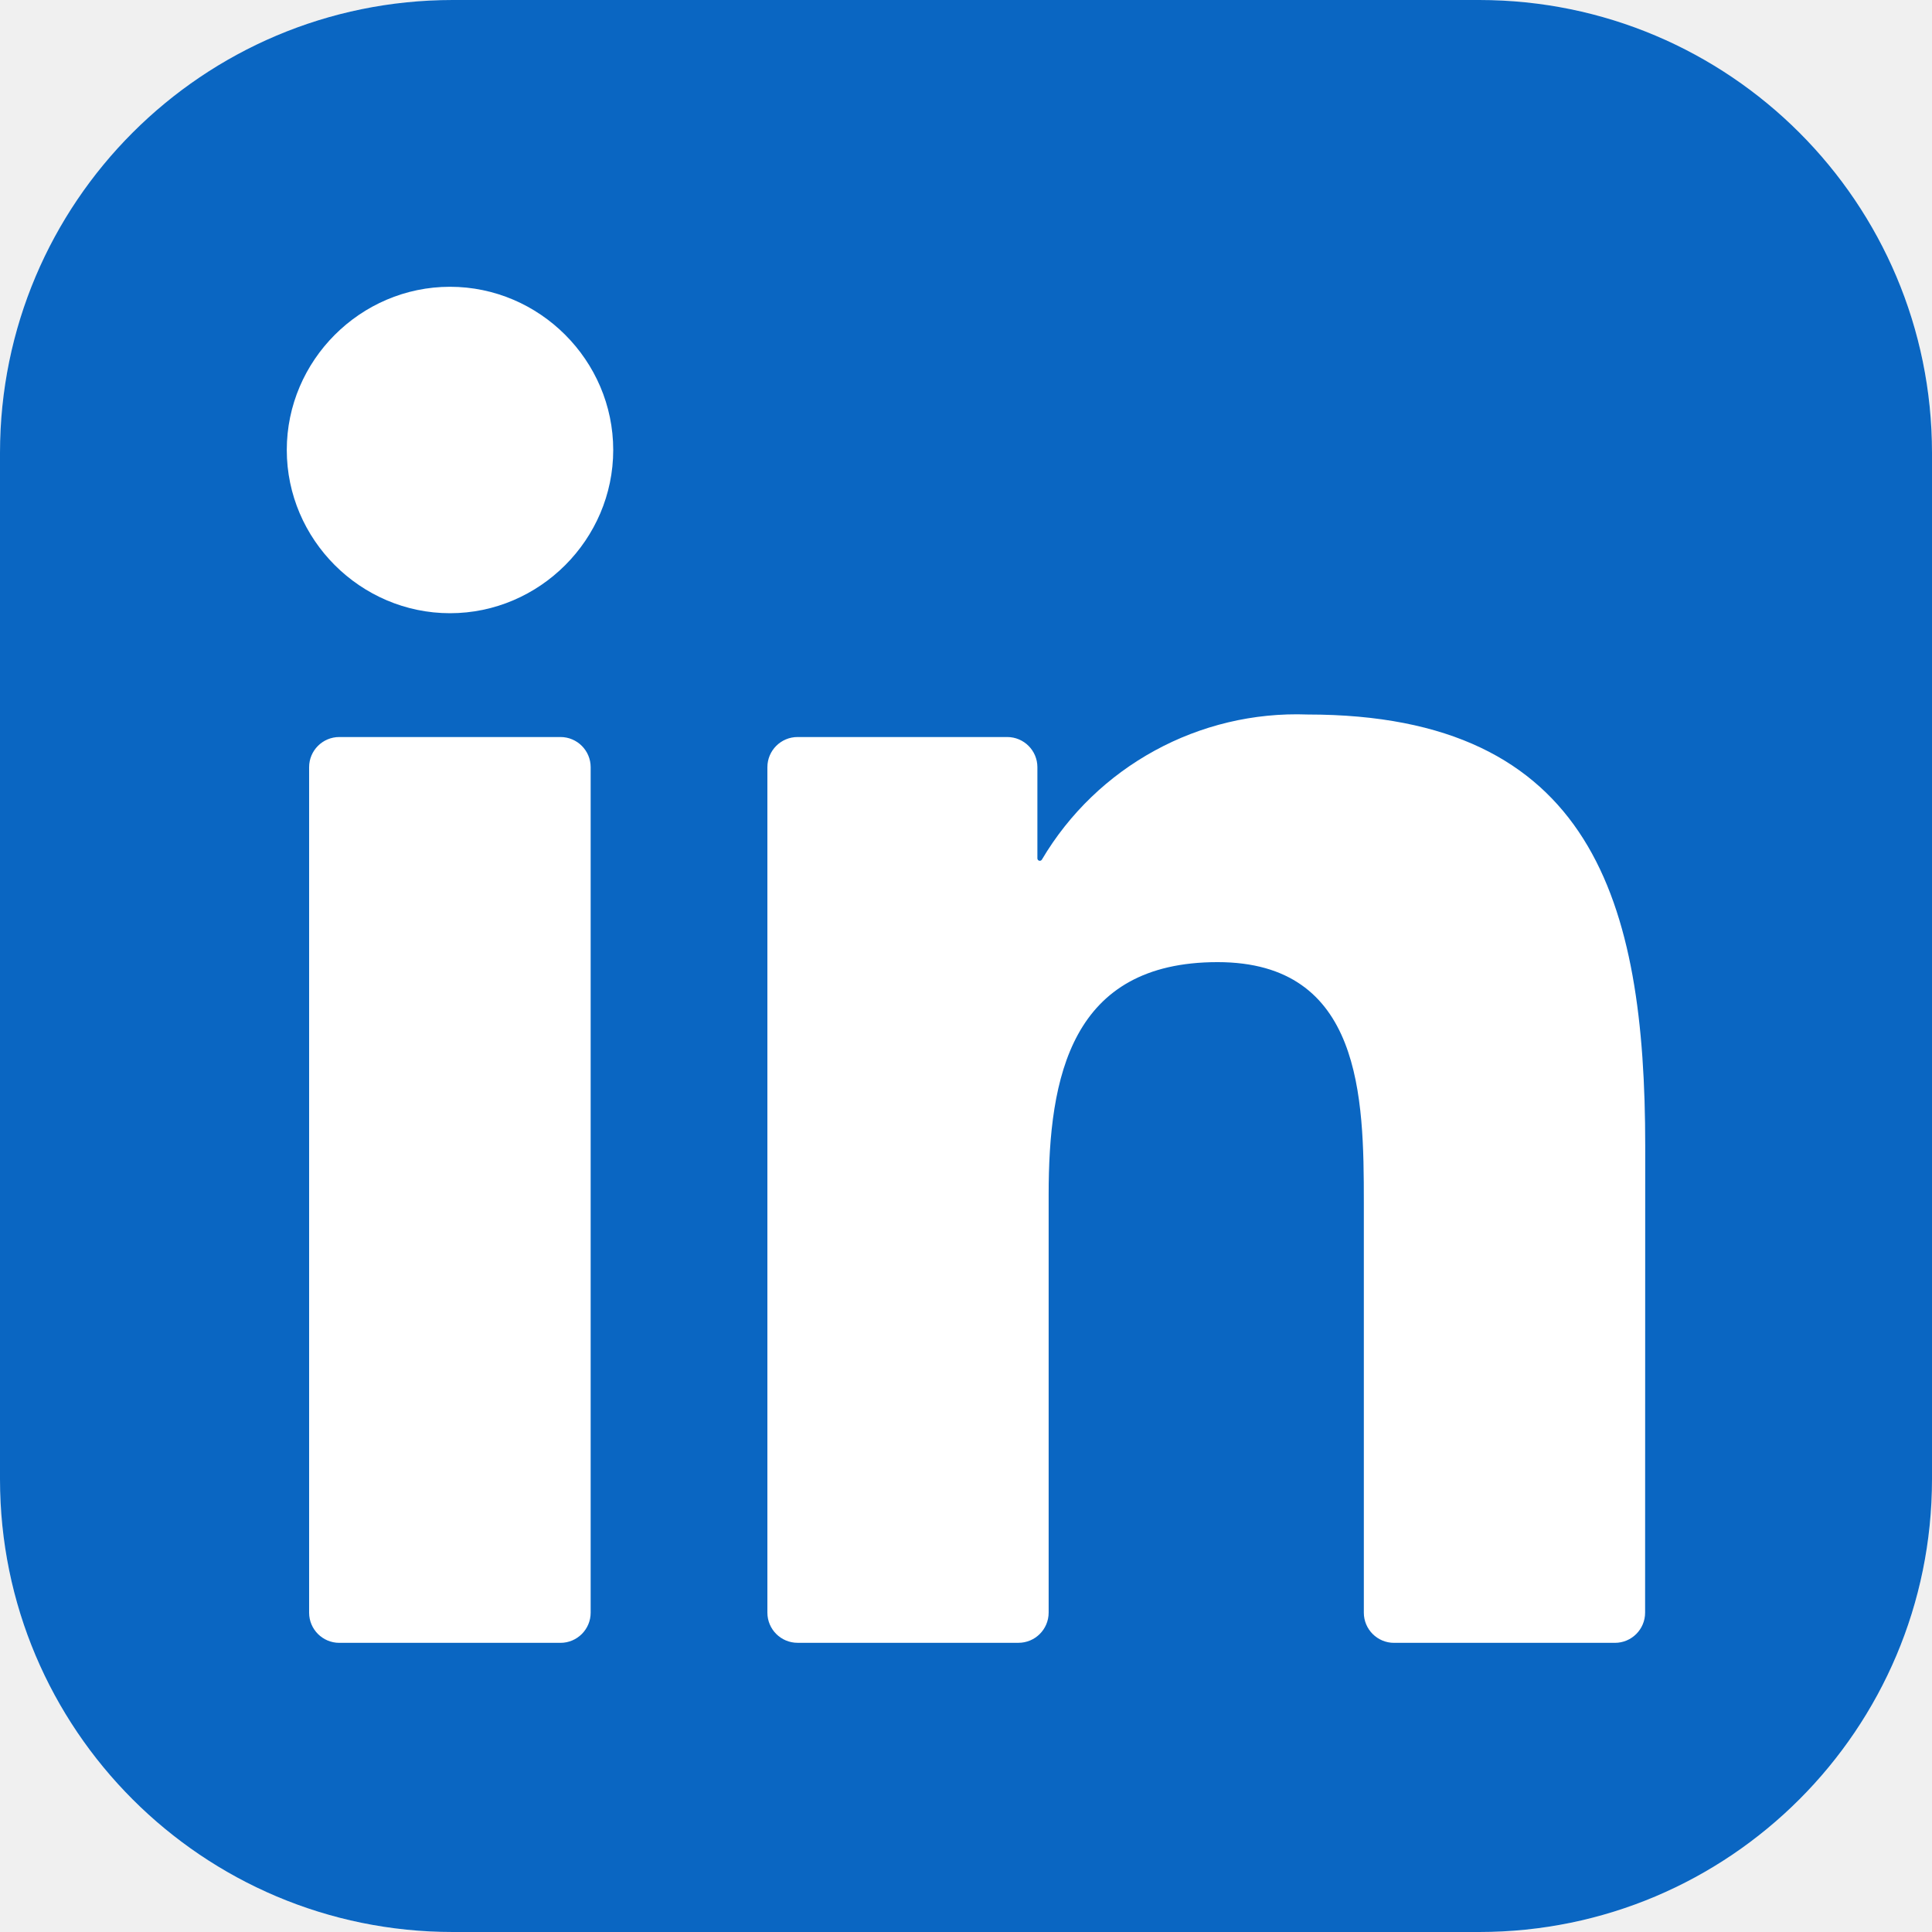
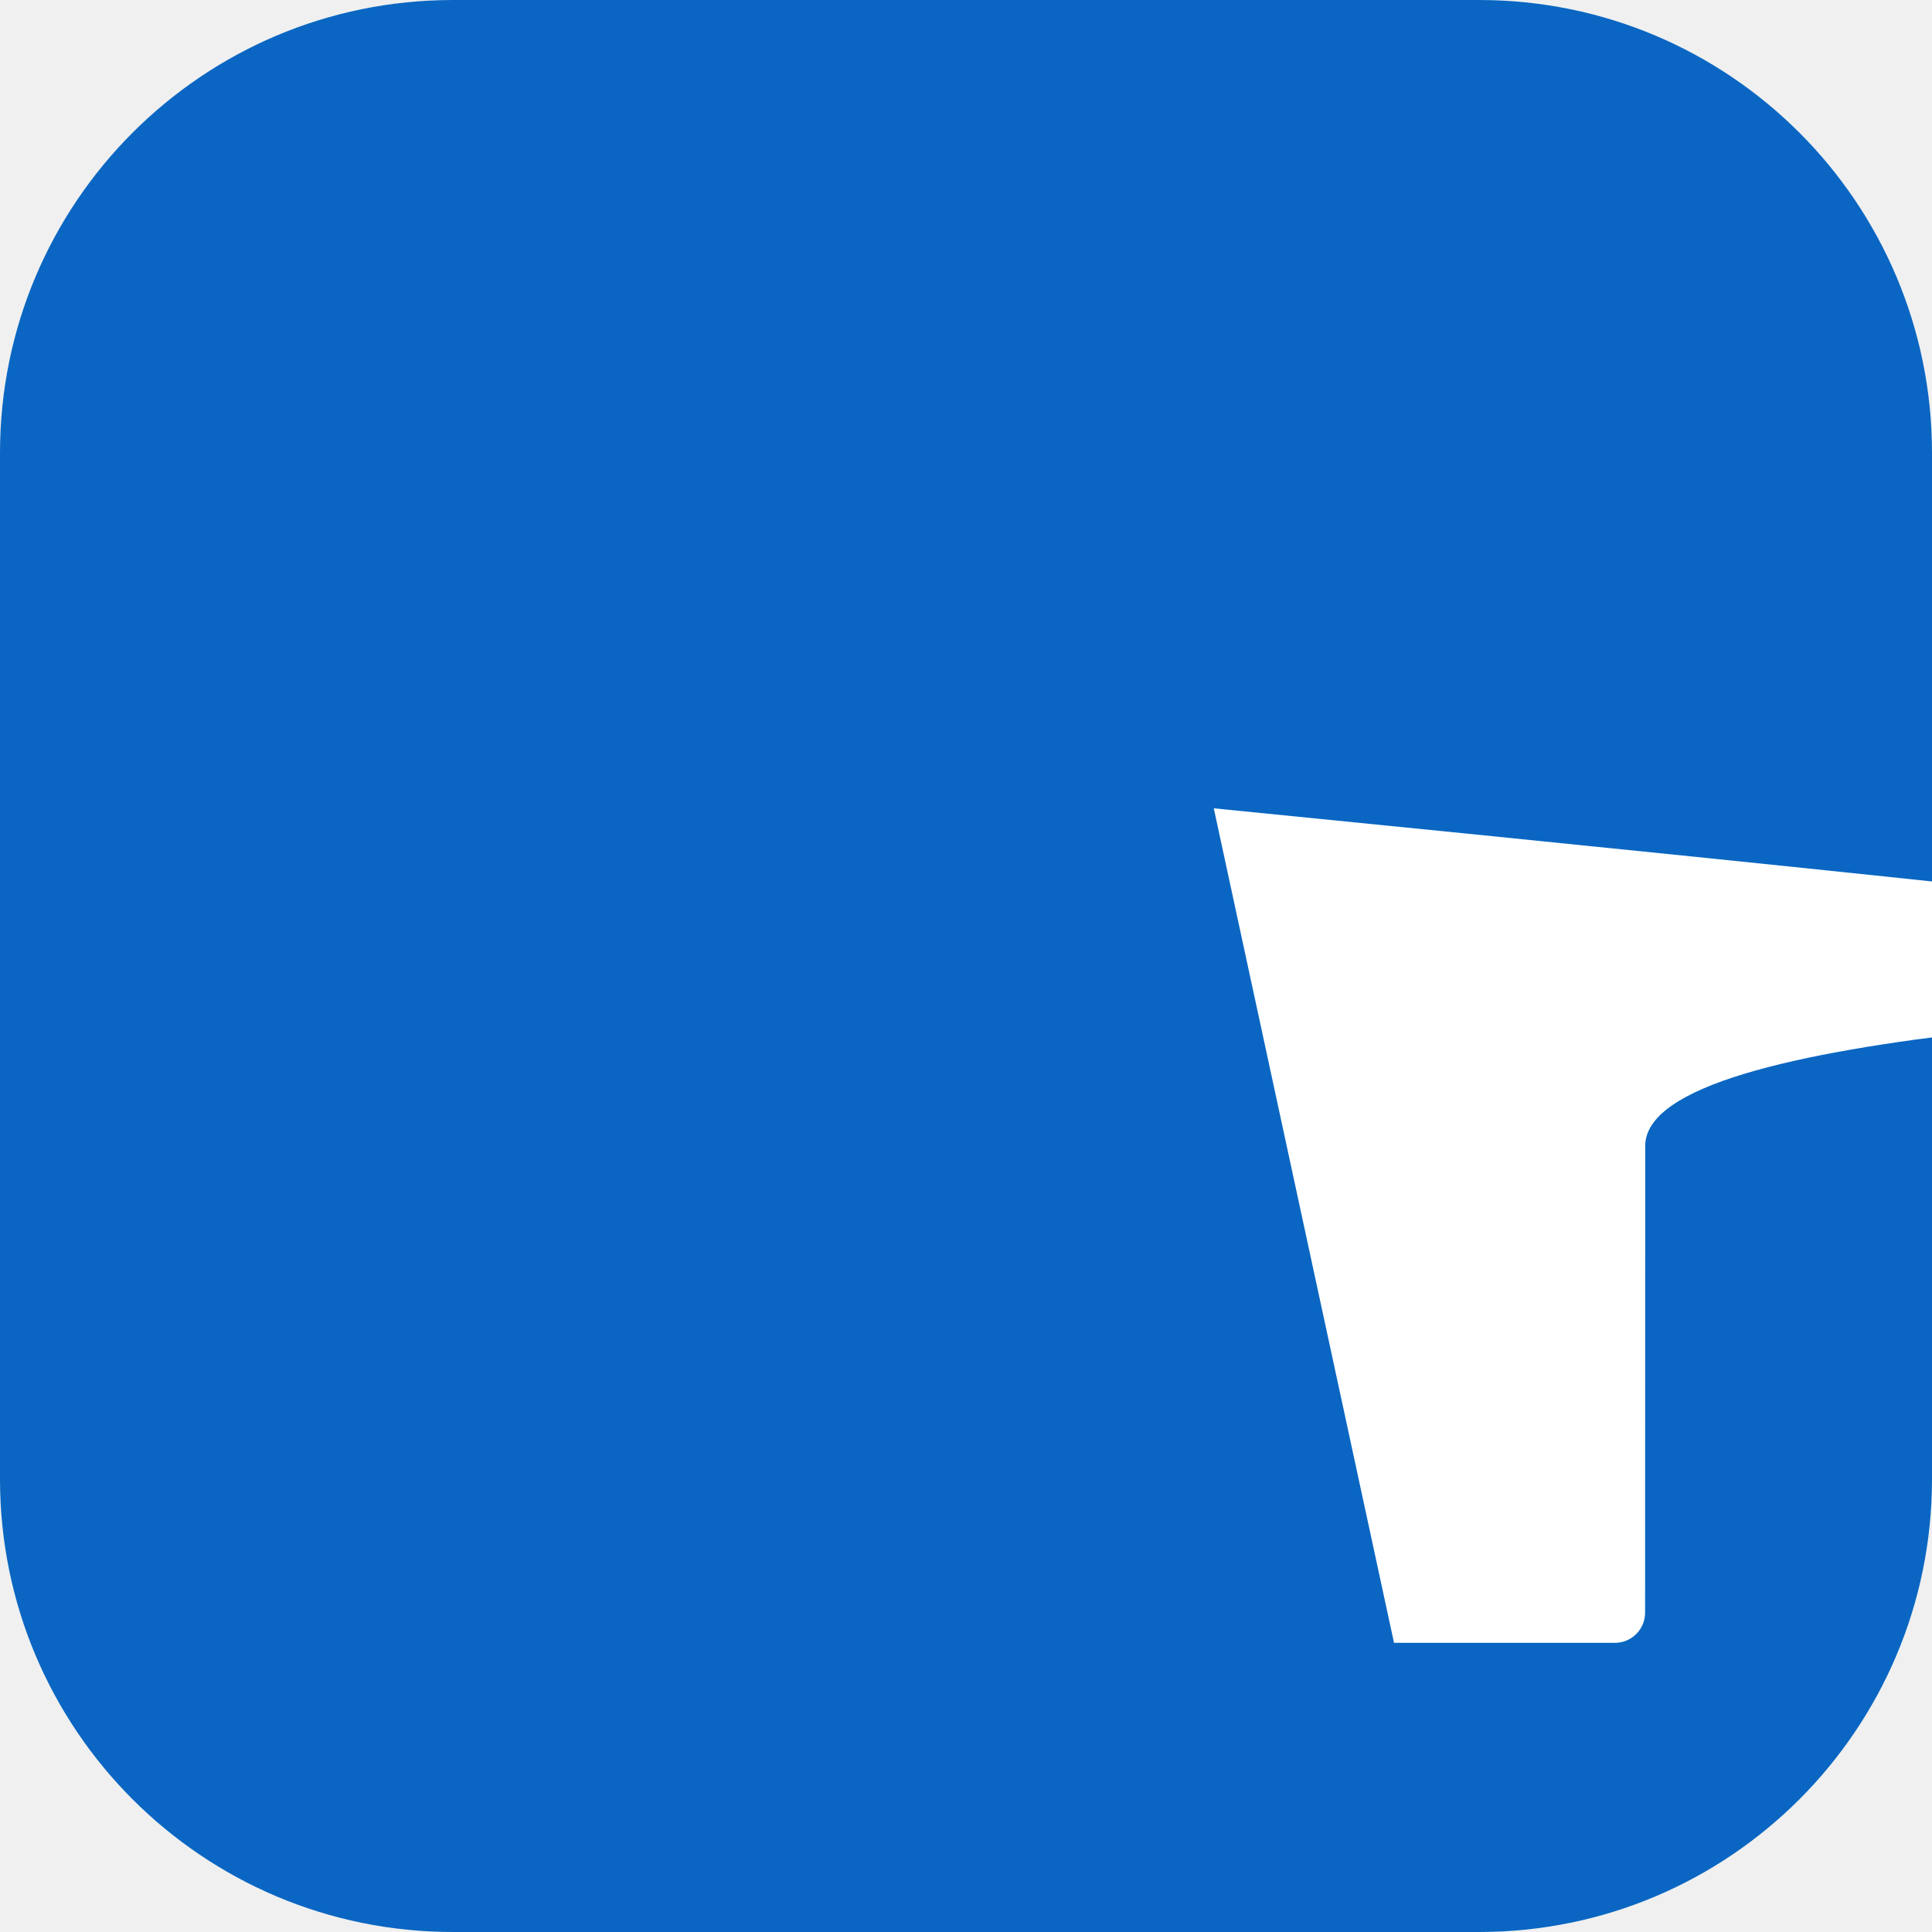
<svg xmlns="http://www.w3.org/2000/svg" width="1em" height="1em" viewBox="0 0 256 256">
  <rect x="0" y="0" width="256" height="256" fill="rgba(255, 255, 255, 0)" />
  <g fill="none">
    <rect width="256" height="256" fill="#fff" rx="60" />
    <rect width="256" height="256" fill="#0A66C2" rx="60" />
-     <path fill="#fff" d="M184.715 217.685h29.27a4 4 0 0 0 4-3.999l.015-61.842c0-32.323-6.965-57.168-44.738-57.168c-14.359-.534-27.9 6.868-35.207 19.228a.32.32 0 0 1-.595-.161V101.66a4 4 0 0 0-4-4h-27.777a4 4 0 0 0-4 4v112.02a4 4 0 0 0 4 4h29.268a4 4 0 0 0 4-4v-55.373c0-15.657 2.97-30.82 22.381-30.82c19.135 0 19.383 17.916 19.383 31.834v54.364a4 4 0 0 0 4 4ZM38 59.627c0 11.865 9.767 21.627 21.632 21.627c11.862-.001 21.623-9.769 21.623-21.631C81.253 47.761 71.491 38 59.628 38C47.762 38 38 47.763 38 59.627Zm6.959 158.058h29.307a4 4 0 0 0 4-4V101.66a4 4 0 0 0-4-4H44.959a4 4 0 0 0-4 4v112.025a4 4 0 0 0 4 4Z" />
+     <path fill="#fff" d="M184.715 217.685h29.27a4 4 0 0 0 4-3.999l.015-61.842c0-32. 323-6.965-57.168-44.738-57.168c-14.359-.534-27.9 6.868-35.207 19.228a.32.32 0 0  1-.595-.161V101.66a4 4 0 0 0-4-4h-27.777a4 4 0 0 0-4 4v112.02a4 4 0 0 0 4 4h29.268a4  4 0 0 0 4-4v-55.373c0-15.657 2.97-30.82 22.381-30.82c19.135 0 19.383 17.916 19.383   31.834v54.364a4 4 0 0 0 4 4ZM38 59.627c0 11.865 9.767 21.627 21.632 21.627c11.862-.001  21.623-9.769 21.623-21.631C81.253 47.761 71.491 38 59.628 38C47.762 38 38 47.763 38  59.627Zm6.959 158.058h29.307a4 4 0 0 0 4-4V101.66a4 4 0 0 0-4-4H44.959a4 4 0 0 0-4  4v112.025a4 4 0 0 0 4 4Z" />
  </g>
</svg>
